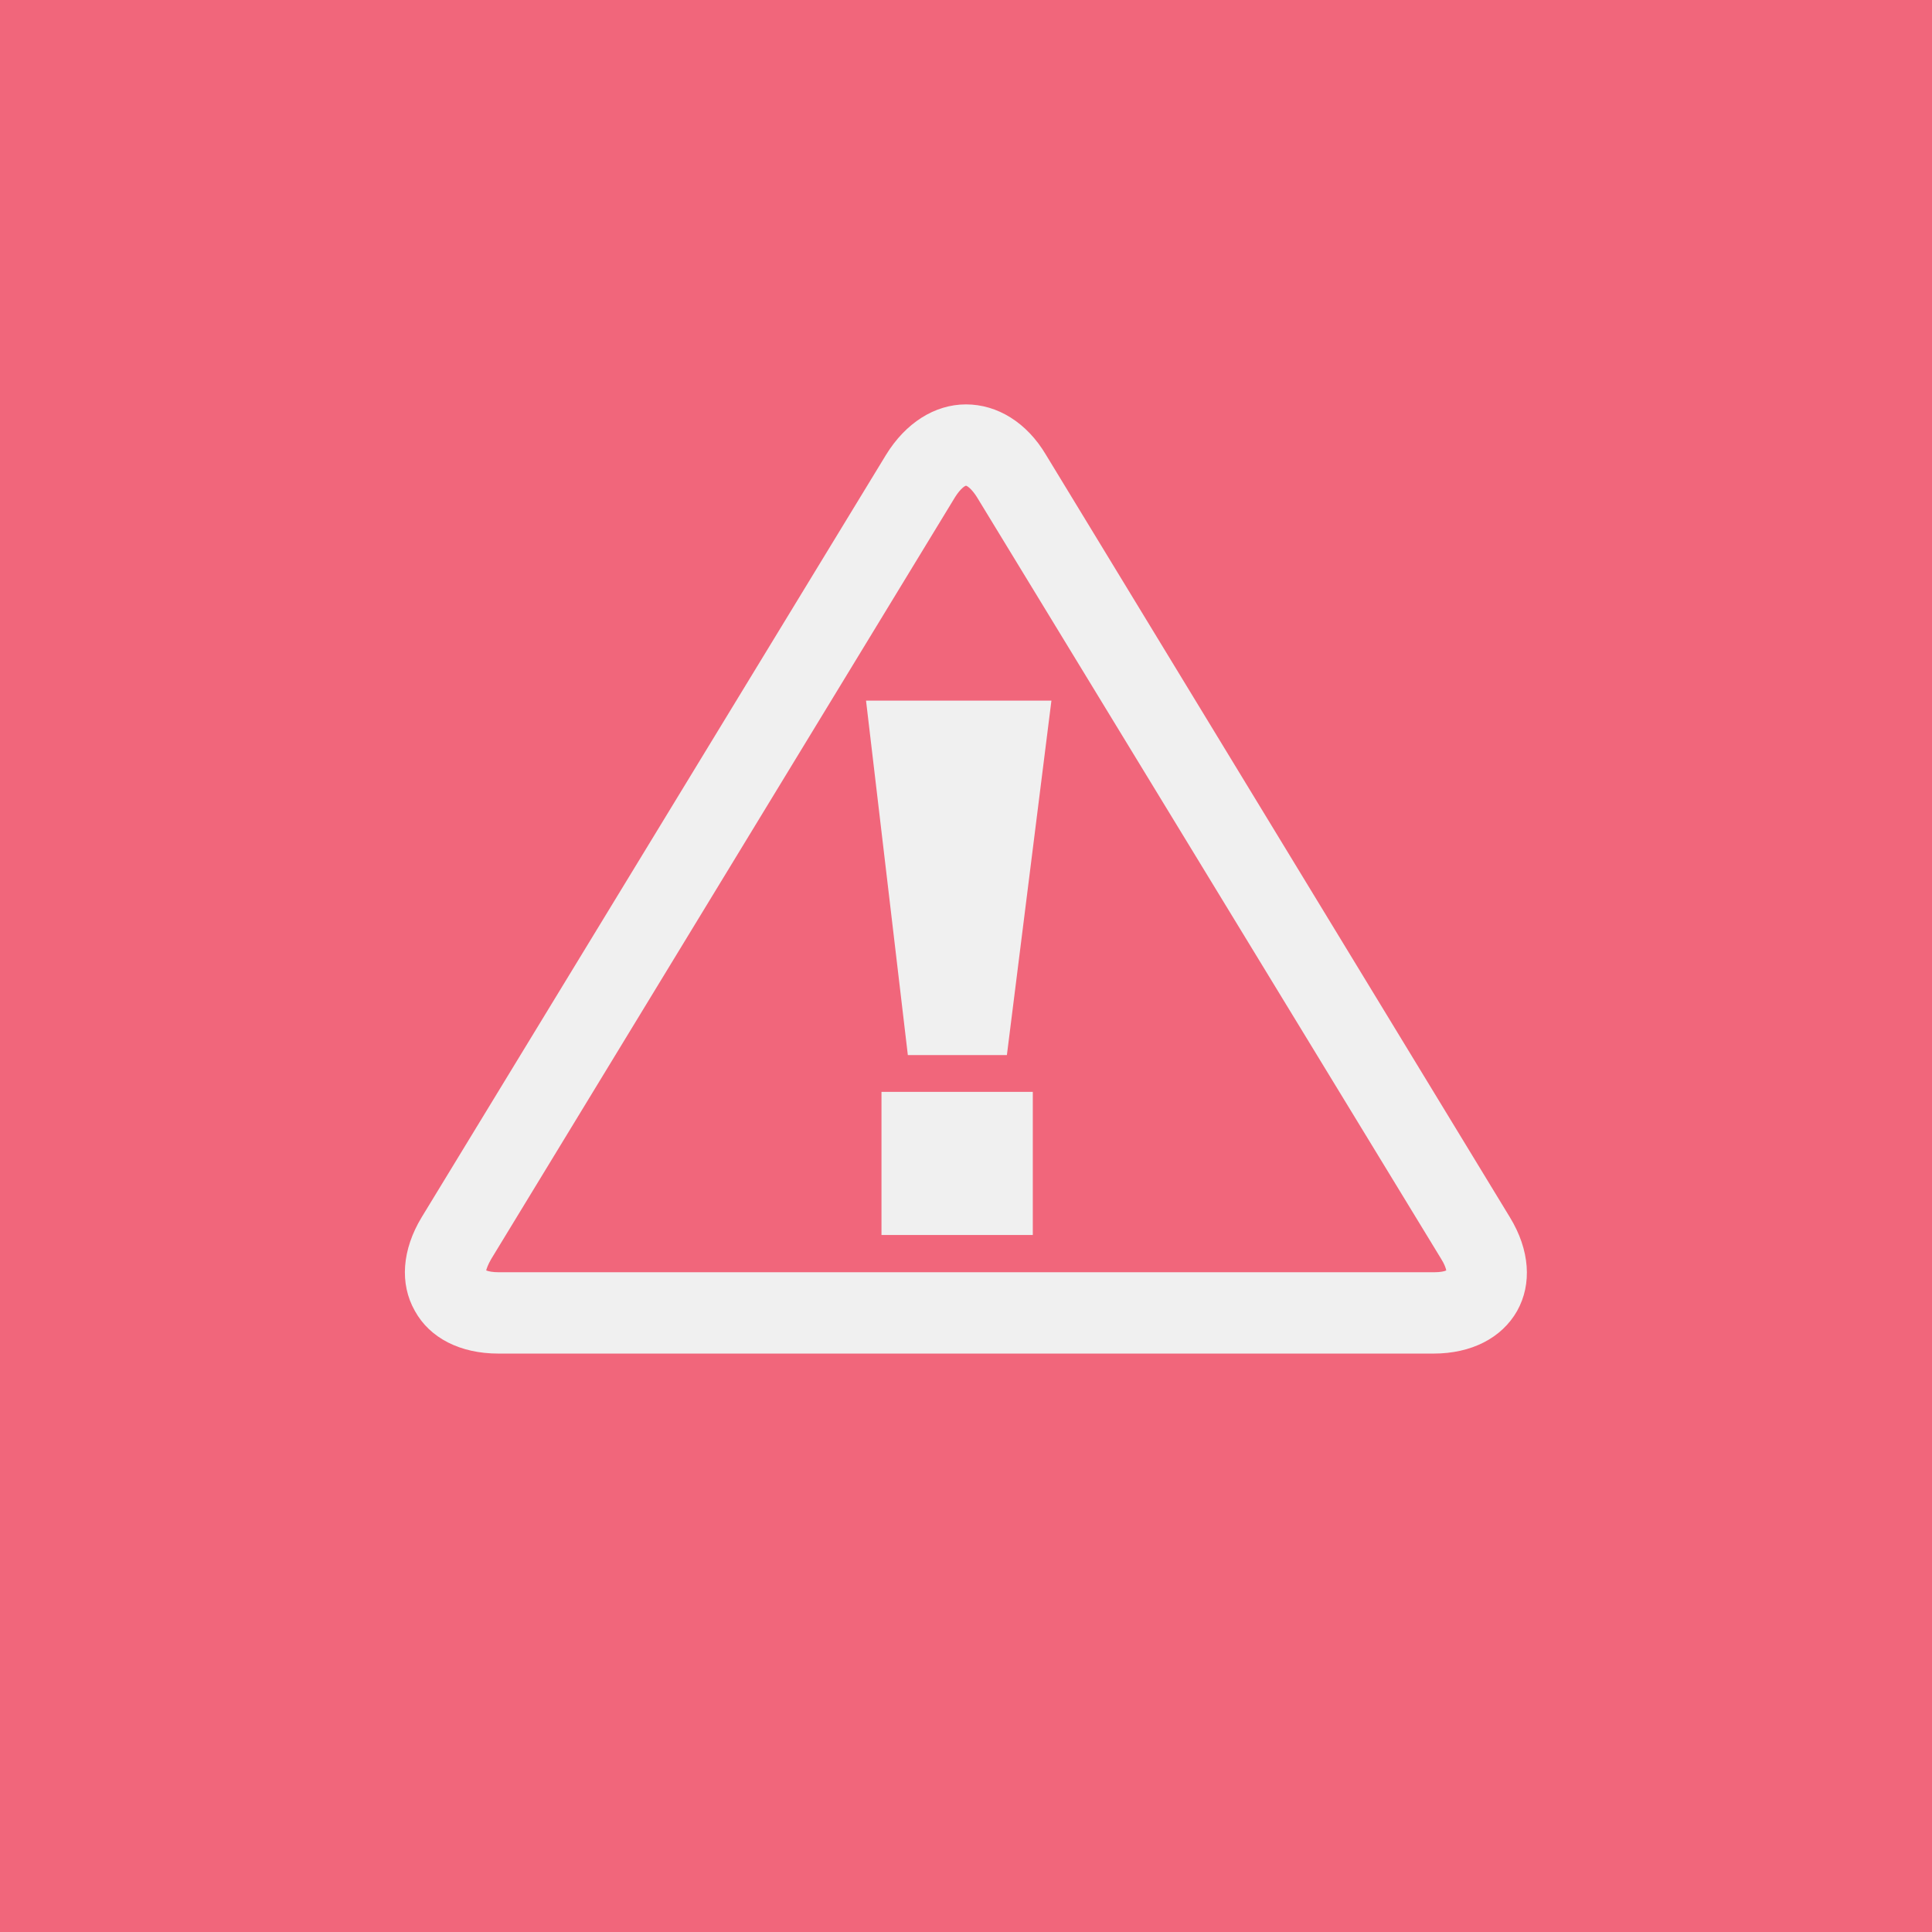
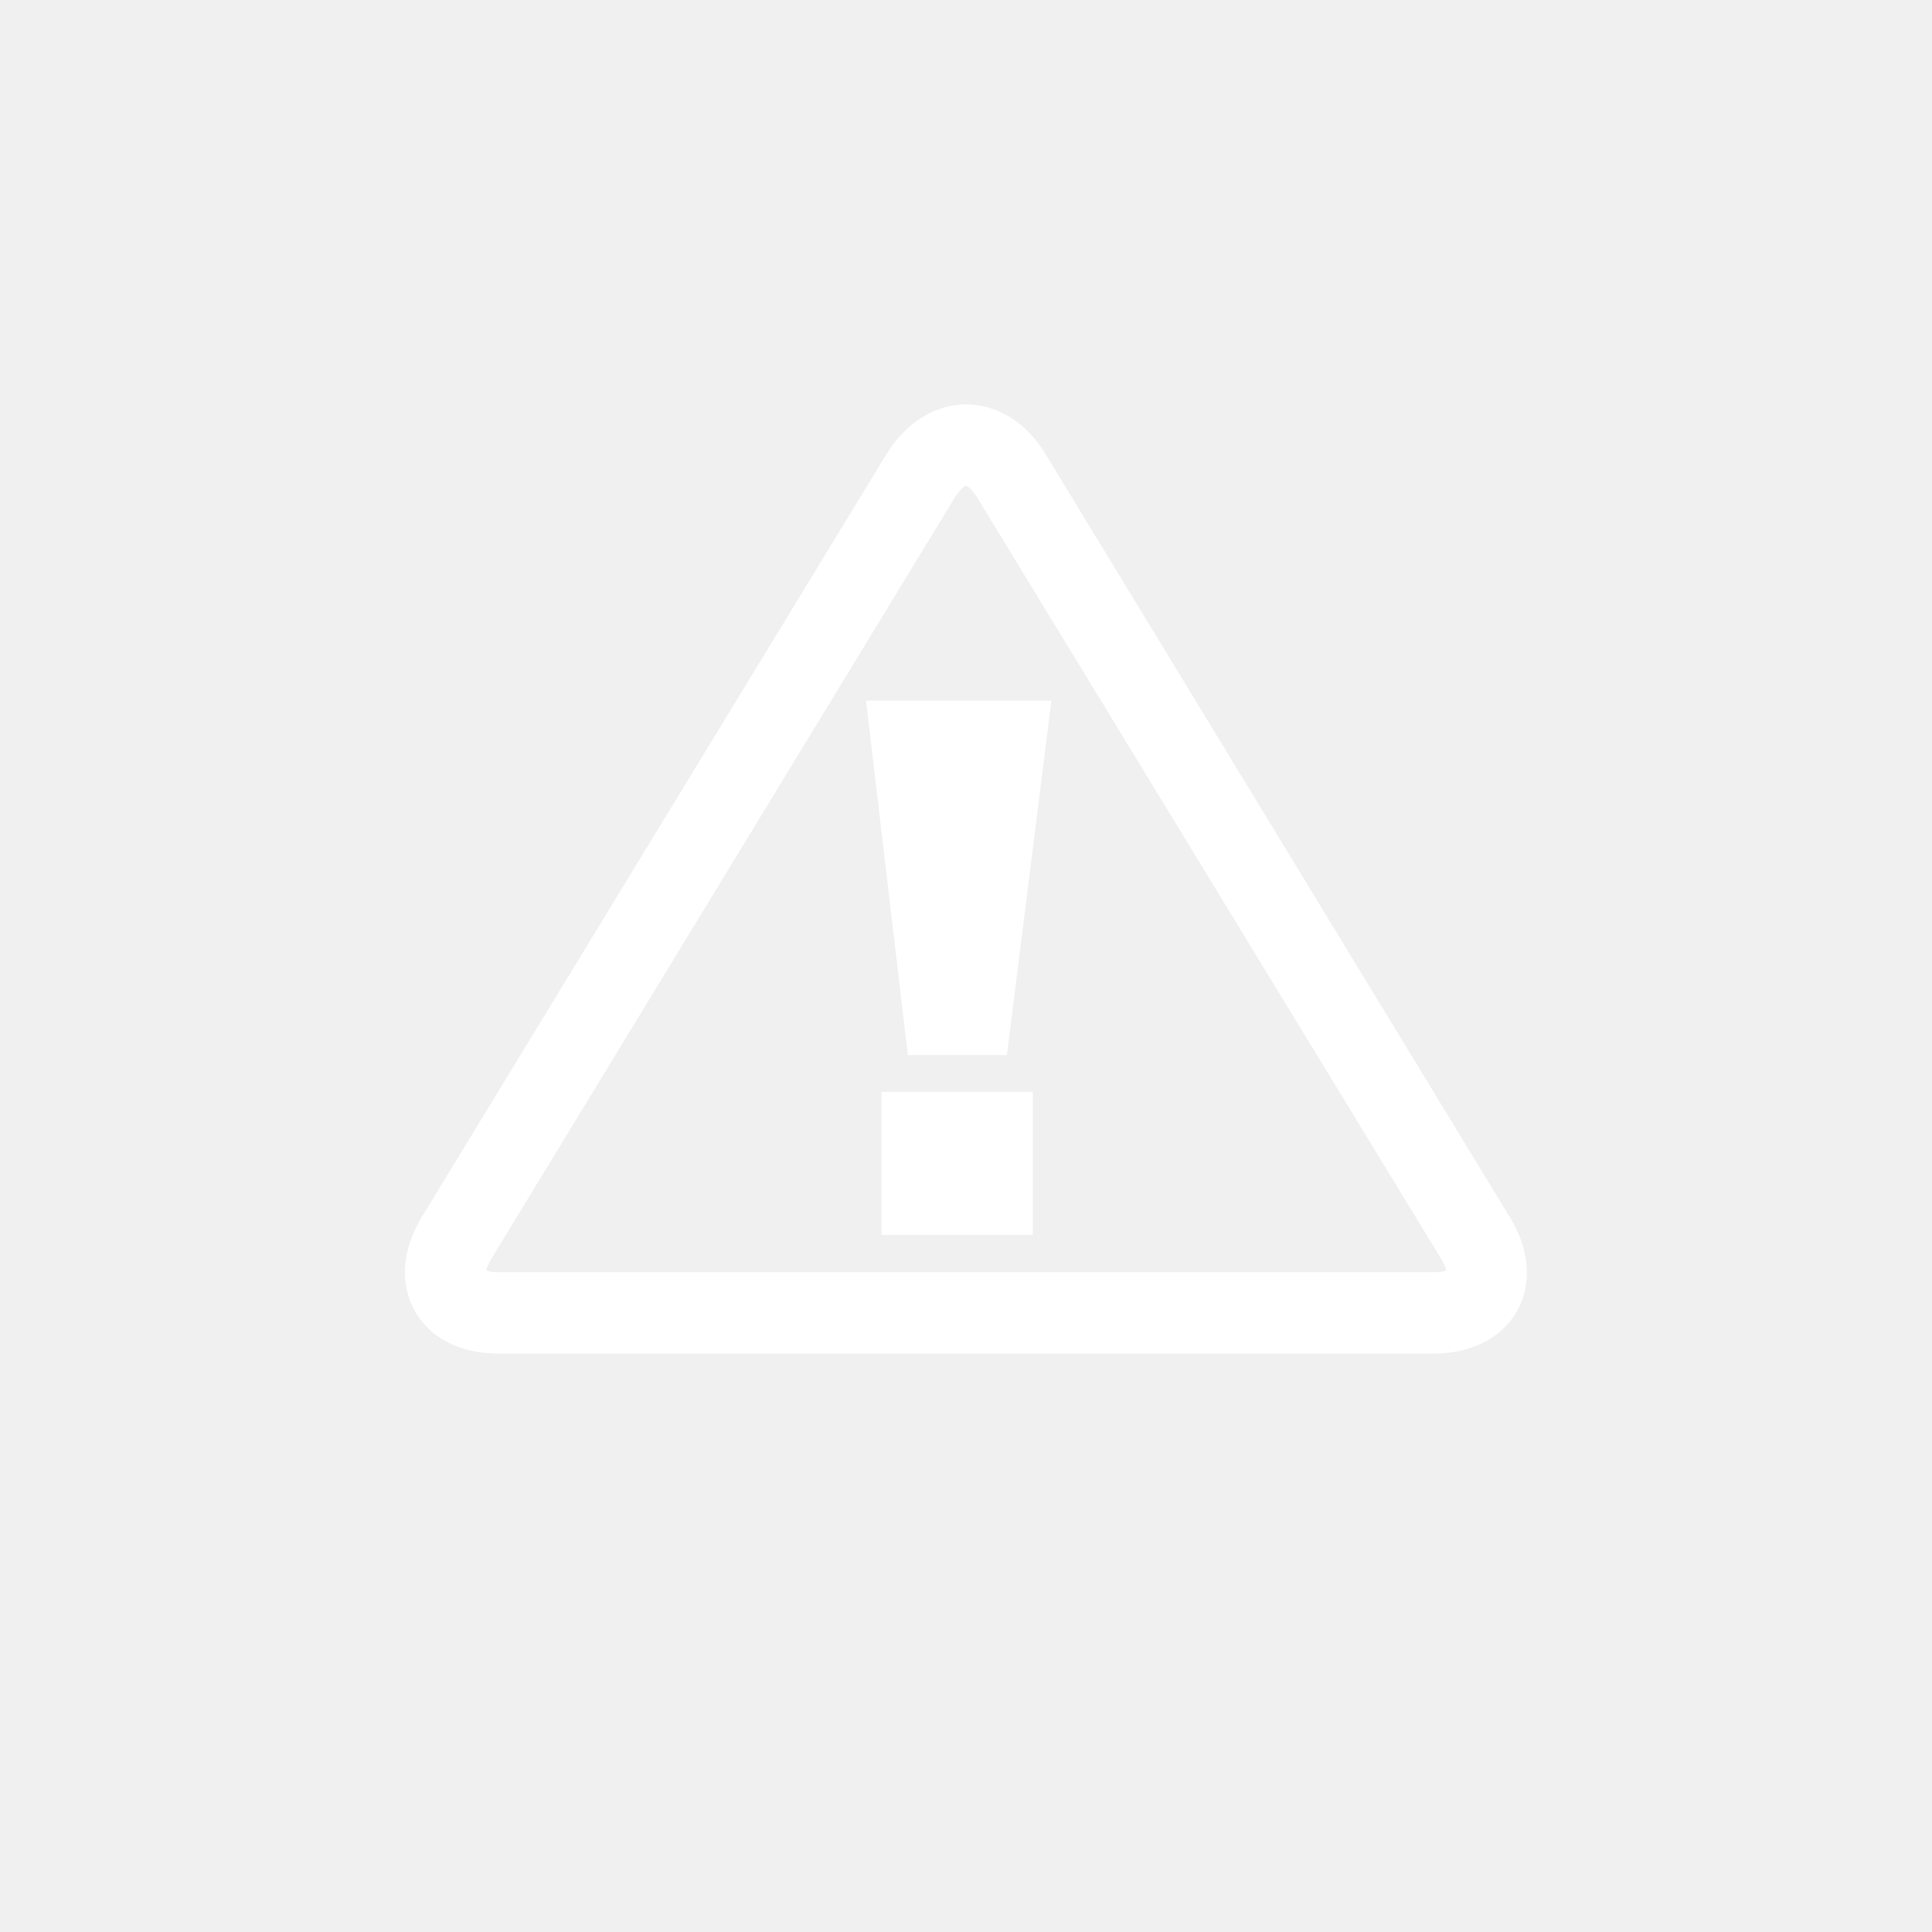
<svg xmlns="http://www.w3.org/2000/svg" version="1.1" id="Capa_1" x="0px" y="0px" viewBox="0 0 425.2 425.2" style="enable-background:new 0 0 425.2 425.2;" xml:space="preserve">
  <style type="text/css">
- 	.st0{fill:#F1667B;}
+ 	.st0{fill:#FFFFFF;}
</style>
-   <path class="st0" d="M215,109.4c-1.2-1.9-2.2-2.5-2.4-2.5c-0.2,0-1.2,0.6-2.4,2.5L108.1,277.1c-0.7,1.2-1,2.1-1.1,2.5  c0.5,0.2,1.4,0.4,2.8,0.4h205.8c1.4,0,2.3-0.2,2.7-0.4c-0.1-0.5-0.4-1.4-1.1-2.5L215,109.4z M227.3,271.8h-33.3v-31.5h33.3V271.8z   M221.6,232.2h-21.8l-9.2-78h40.8L221.6,232.2z" />
-   <path class="st0" d="M0,425.2h425.2V0H0V425.2z M92.8,267.9L195,100.1c4.3-7,10.7-11.1,17.6-11.1s13.4,4,17.6,11.1l102.1,167.8  c4.4,7.2,4.9,14.7,1.6,20.6c-3.4,6-10.1,9.4-18.4,9.4H109.7c-8.4,0-15.1-3.4-18.4-9.4C87.9,282.5,88.5,275,92.8,267.9z" />
+   <path class="st0" d="M230.2,100.1C226,93,219.5,89,212.6,89c-6.9,0-13.3,4.1-17.6,11.1L92.8,267.9c-4.3,7.1-4.9,14.6-1.5,20.6  c3.3,6,10,9.4,18.4,9.4h205.8c8.3,0,15-3.4,18.4-9.4c3.3-5.9,2.8-13.4-1.6-20.6L230.2,100.1z M315.6,280H109.8  c-1.4,0-2.3-0.2-2.8-0.4c0.1-0.4,0.4-1.3,1.1-2.5l102.1-167.7c1.2-1.9,2.2-2.5,2.4-2.5c0.2,0,1.2,0.6,2.4,2.5l102.2,167.7  c0.7,1.1,1,2,1.1,2.5C317.9,279.8,317,280,315.6,280z" />
+   <rect x="194" y="240.3" class="st0" width="33.3" height="31.5" />
+   <polygon class="st0" points="221.6,232.2 199.8,232.2 190.6,154.2 231.4,154.2 " />
</svg>
